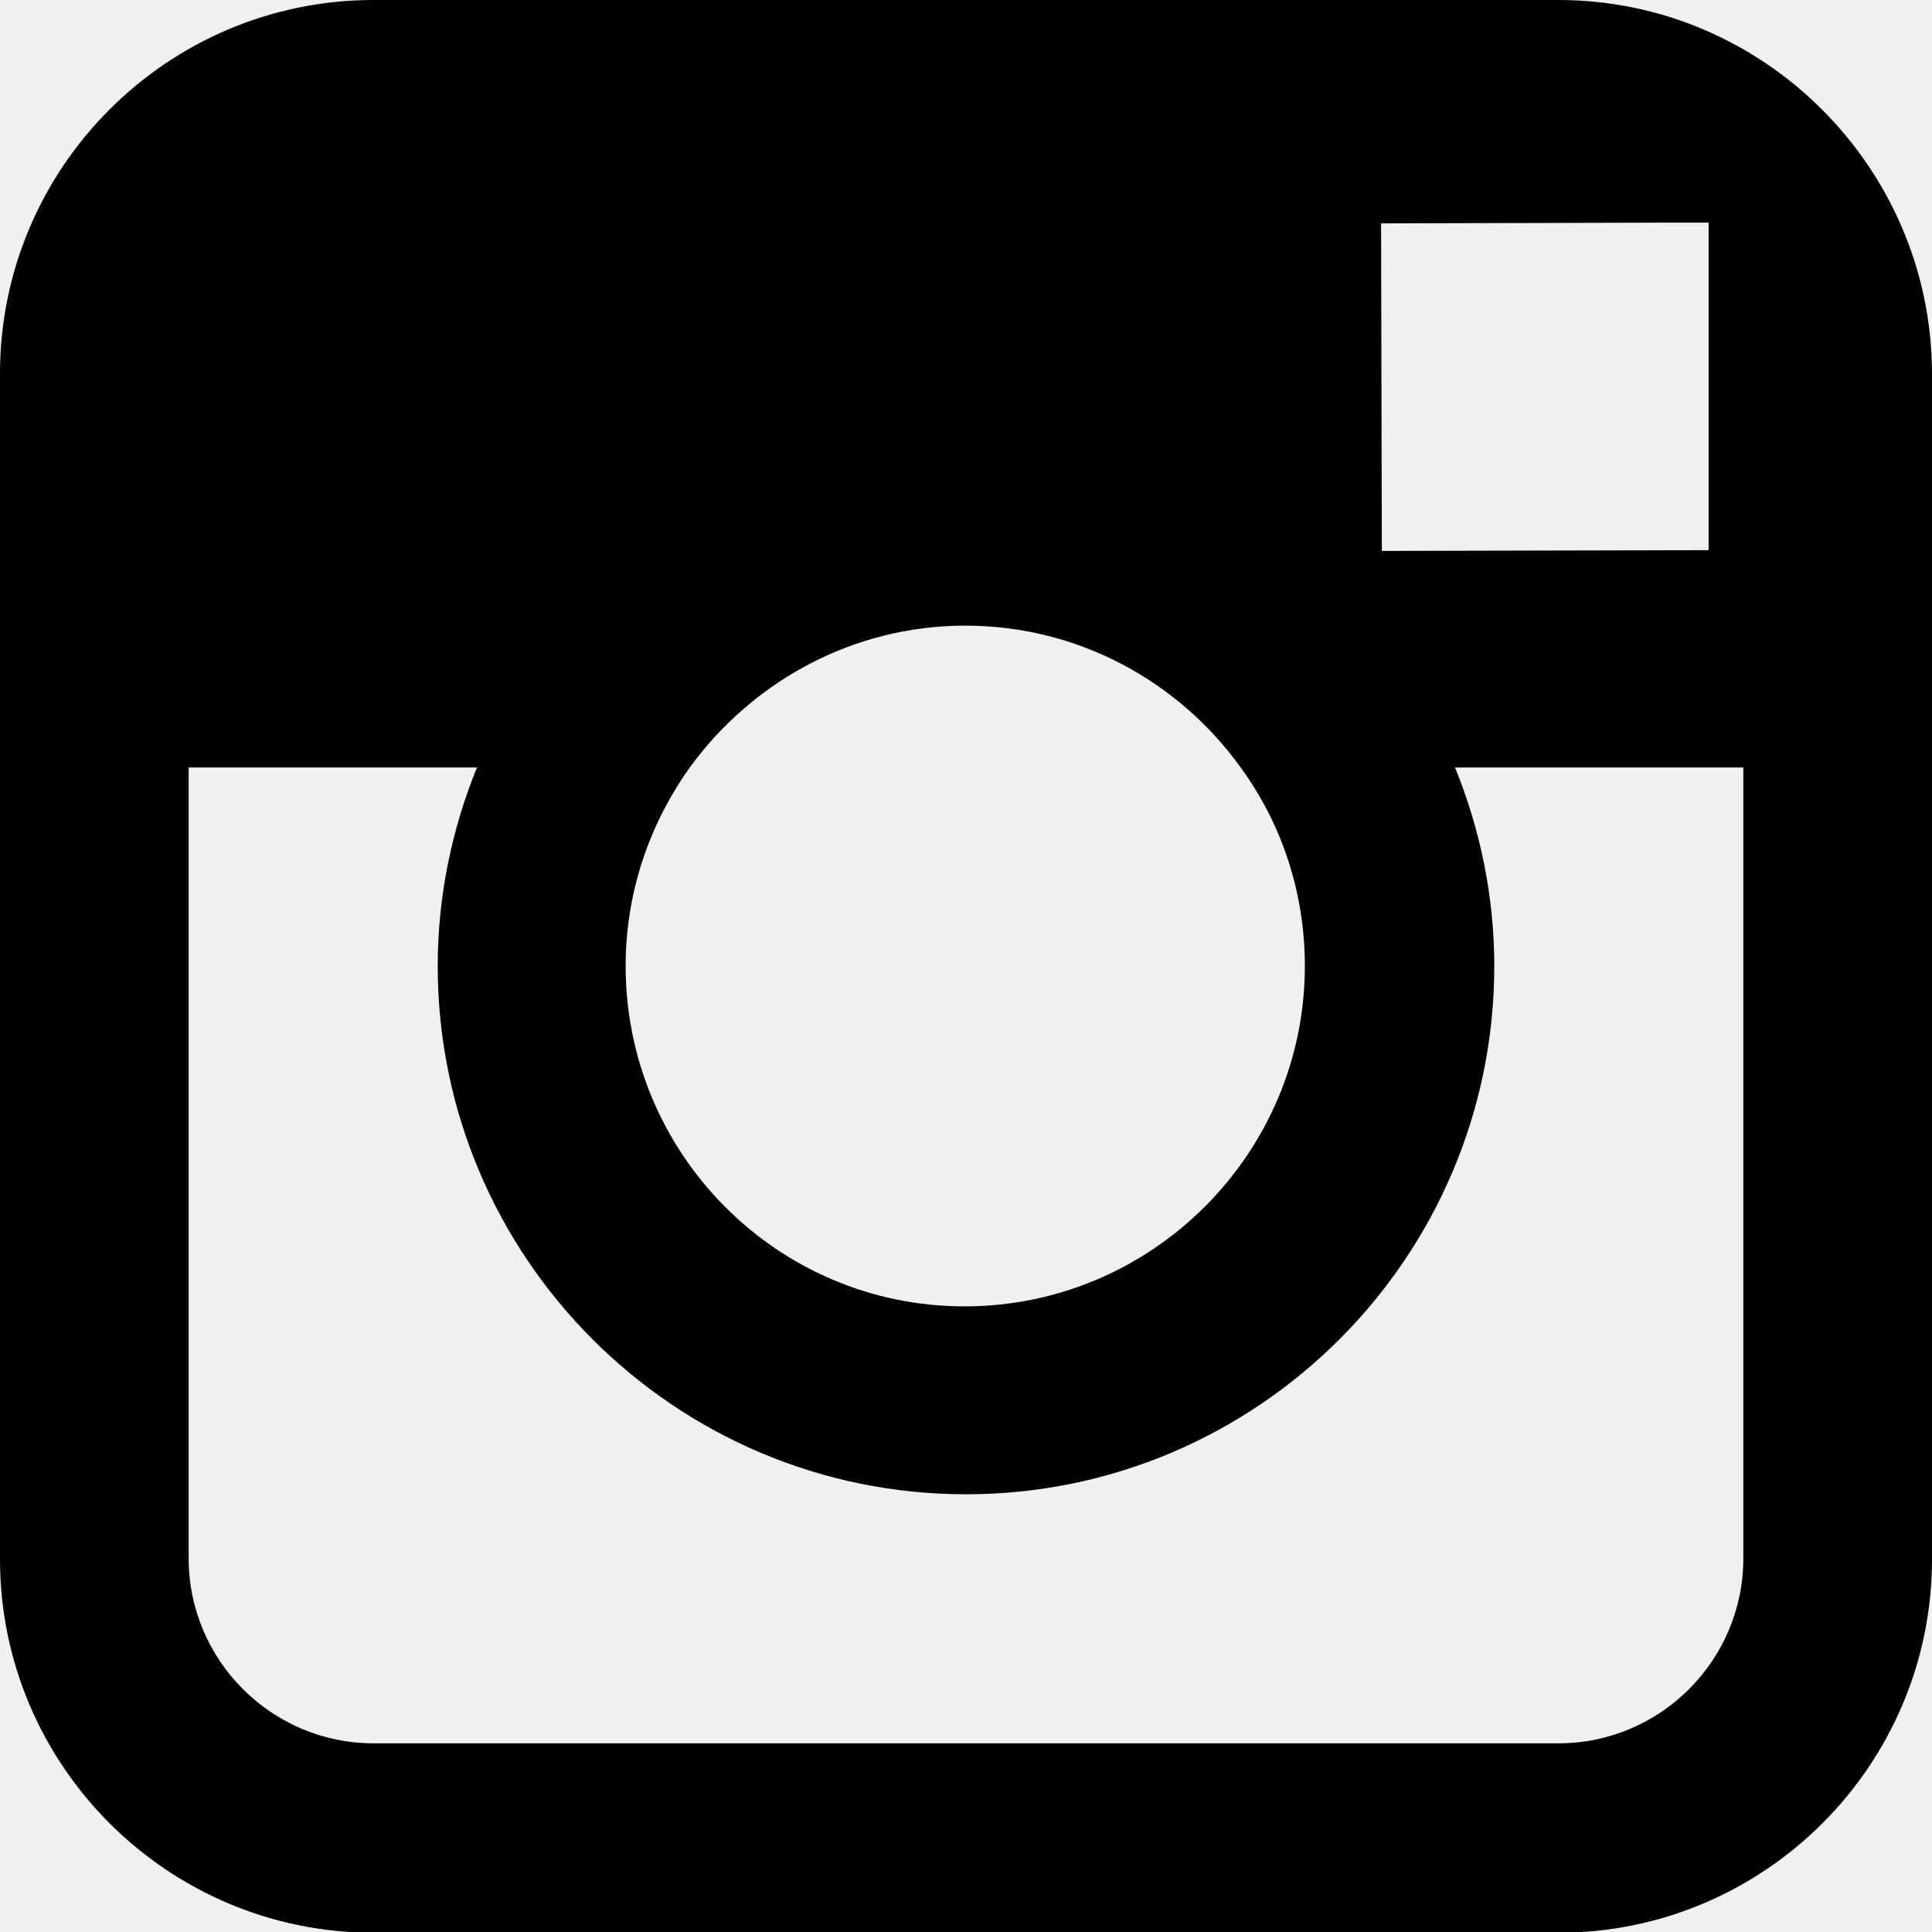
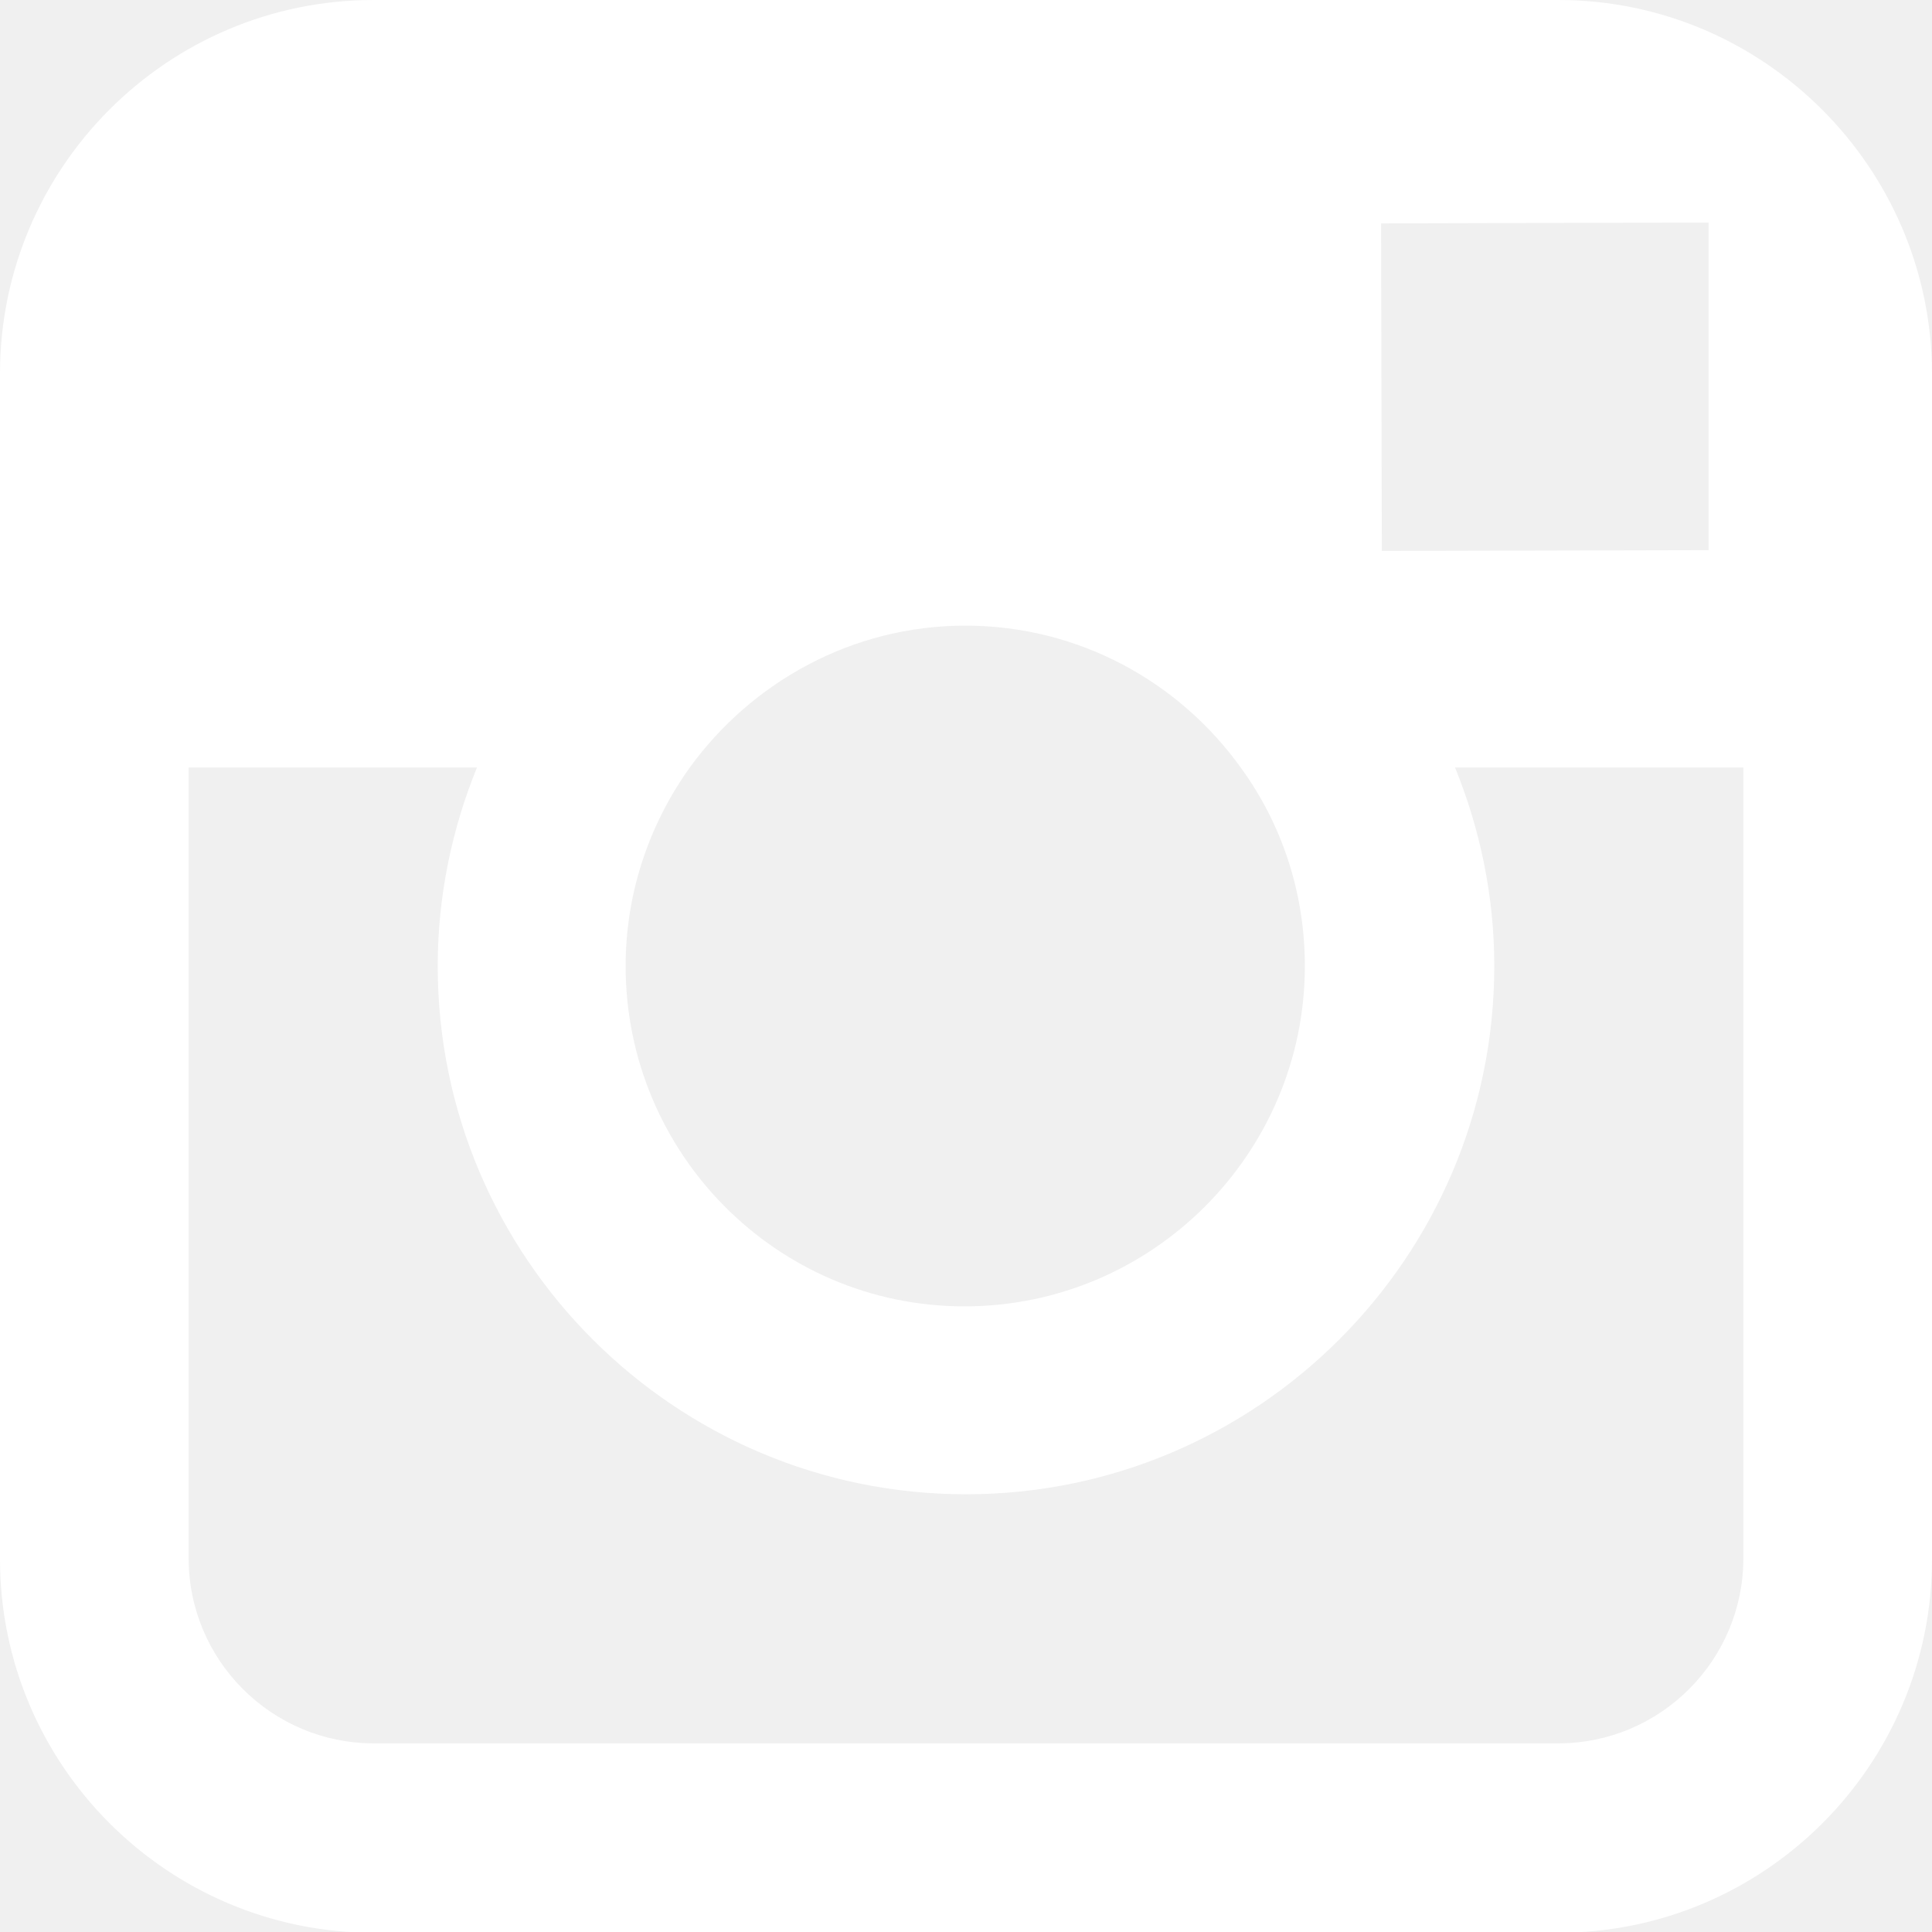
- <svg xmlns="http://www.w3.org/2000/svg" fill="#000000" height="800px" width="800px" version="1.1" id="Layer_1" viewBox="-271 273 256 256" xml:space="preserve">
+ <svg xmlns="http://www.w3.org/2000/svg" fill="#ffffff" height="20px" width="20px" version="1.1" id="Layer_1" viewBox="-271 273 256 256" xml:space="preserve">
  <path d="M-64.5,273h-157c-27.3,0-49.5,22.2-49.5,49.5v52.3v104.8c0,27.3,22.2,49.5,49.5,49.5h157c27.3,0,49.5-22.2,49.5-49.5V374.7  v-52.3C-15.1,295.2-37.3,273-64.5,273z M-50.3,302.5h5.7v5.6v37.8l-43.3,0.1l-0.1-43.4L-50.3,302.5z M-179.6,374.7  c8.2-11.3,21.5-18.8,36.5-18.8s28.3,7.4,36.5,18.8c5.4,7.4,8.5,16.5,8.5,26.3c0,24.8-20.2,45.1-45.1,45.1s-44.9-20.3-44.9-45.1  C-188.1,391.2-184.9,382.1-179.6,374.7z M-40,479.5C-40,493-51,504-64.5,504h-157c-13.5,0-24.5-11-24.5-24.5V374.7h38.2  c-3.3,8.1-5.2,17-5.2,26.3c0,38.6,31.4,70,70,70c38.6,0,70-31.4,70-70c0-9.3-1.9-18.2-5.2-26.3H-40V479.5z" />
</svg>
